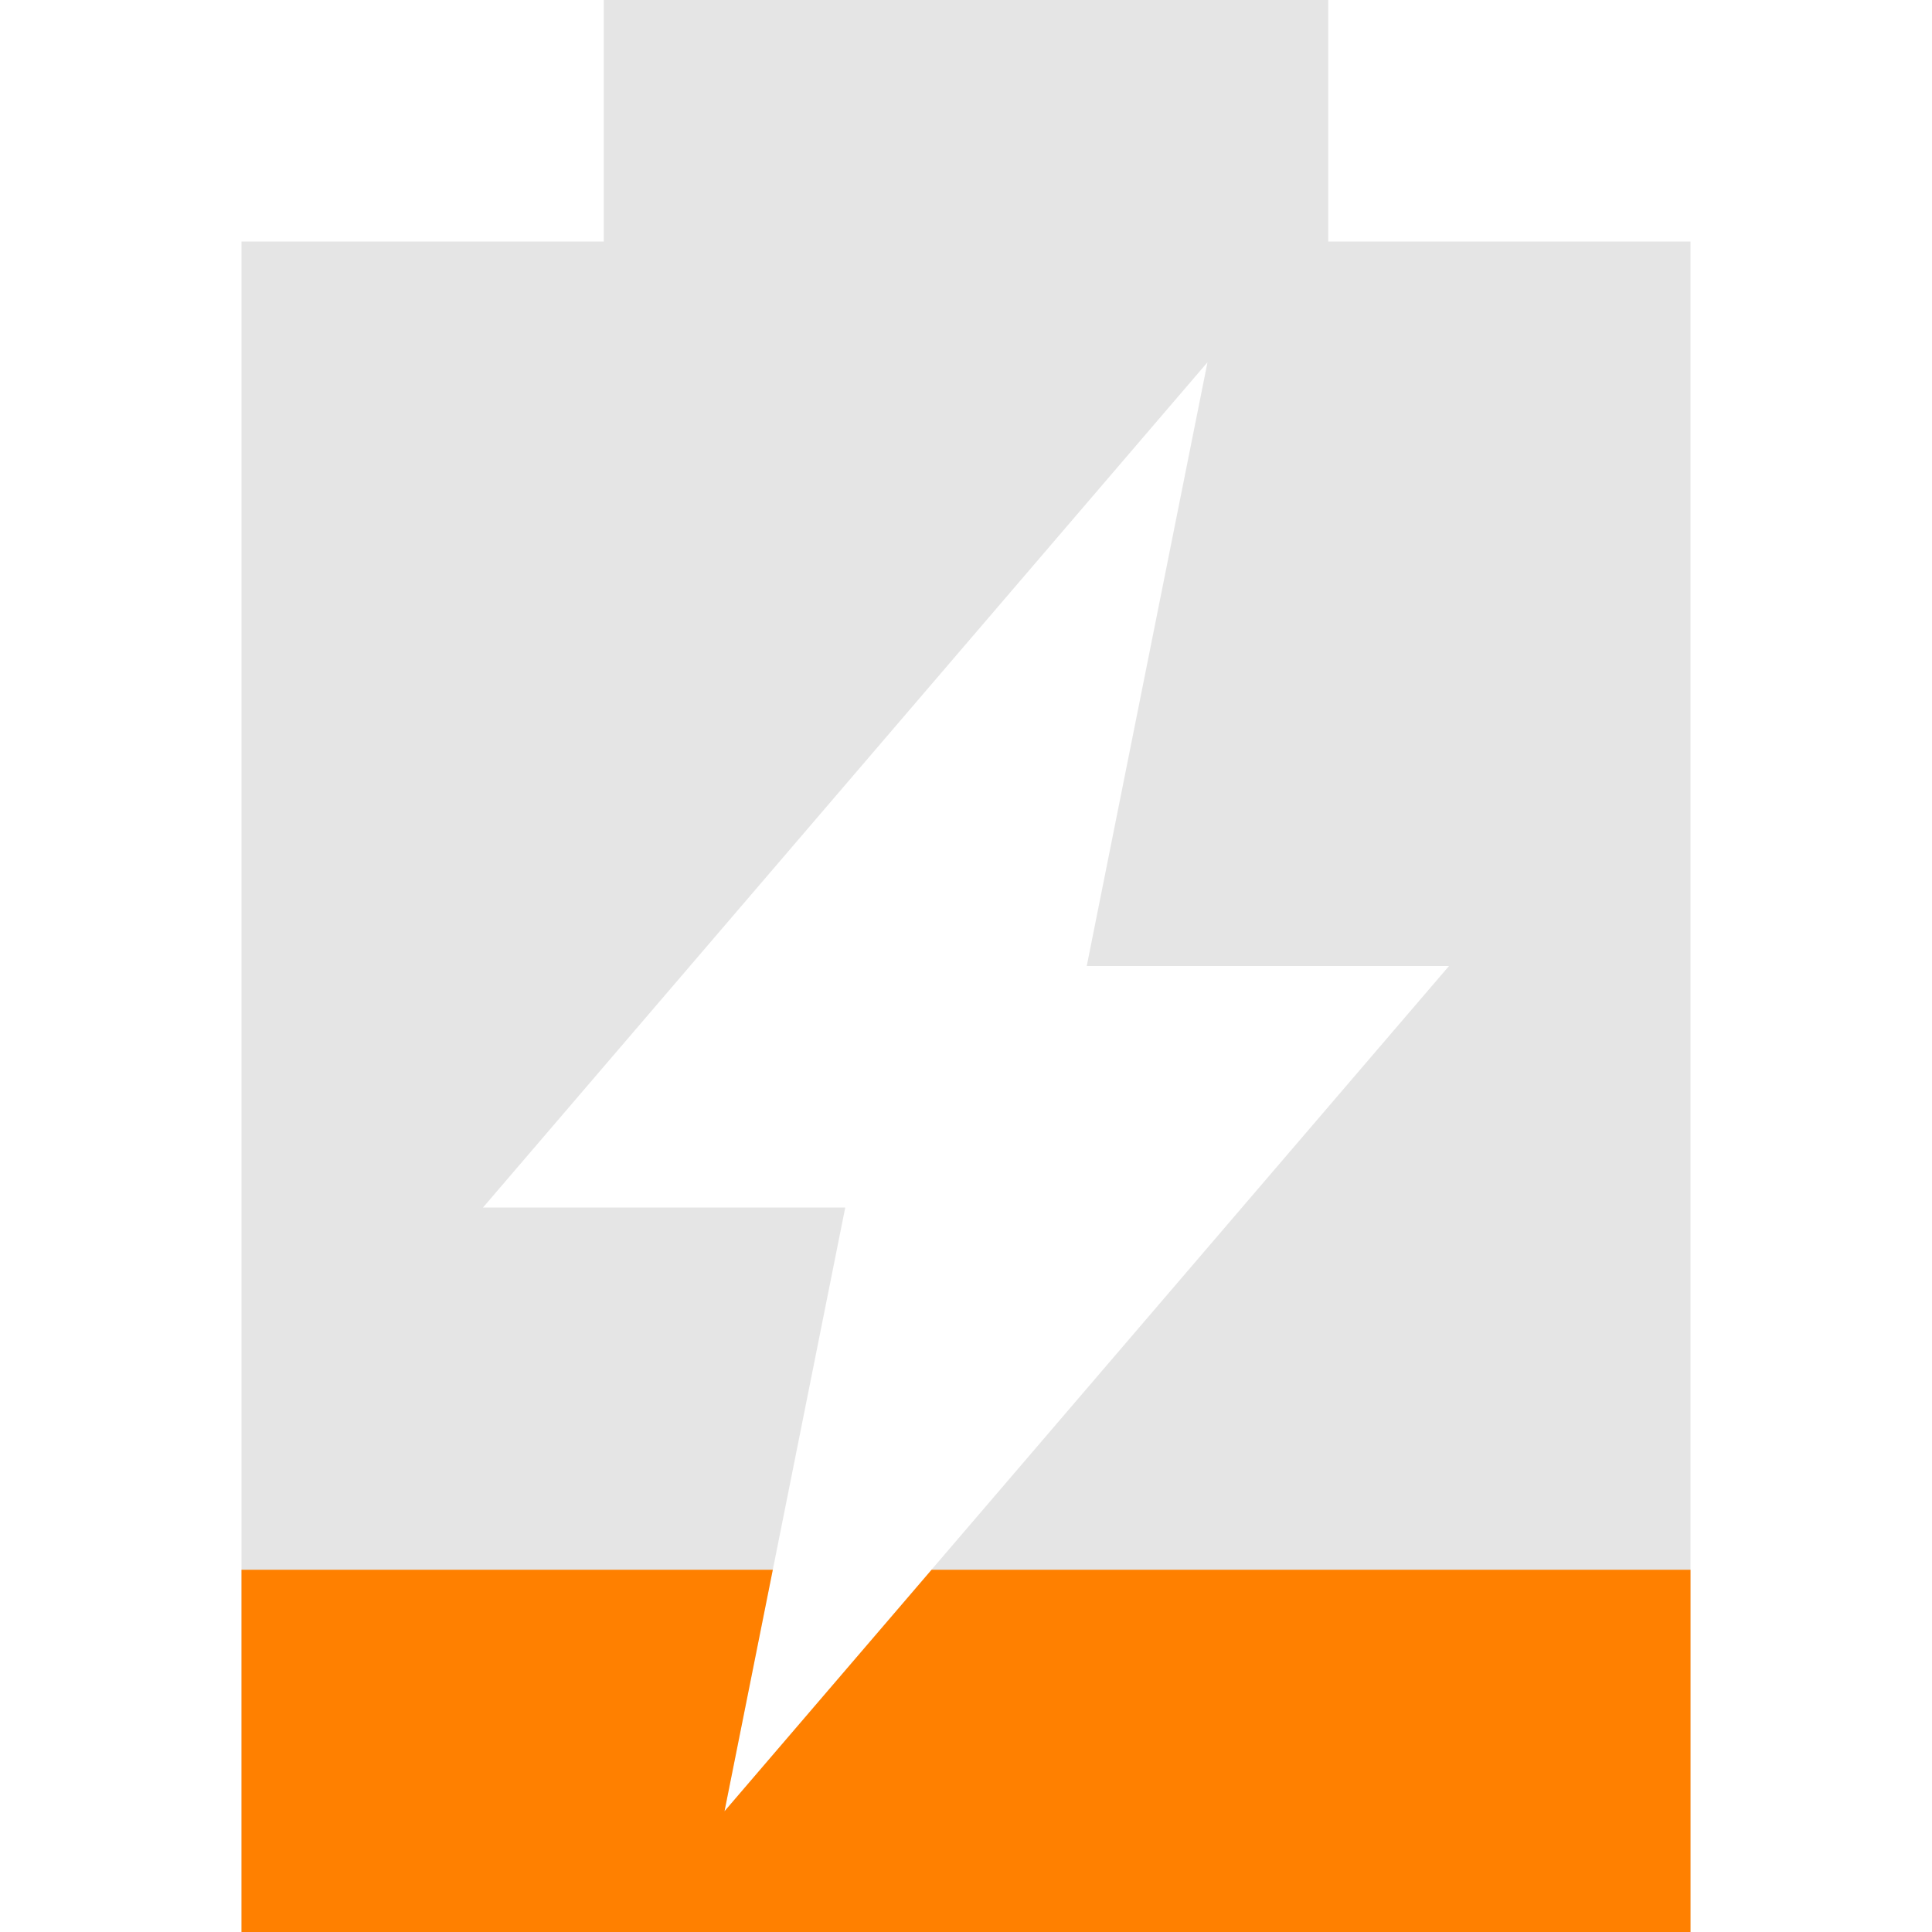
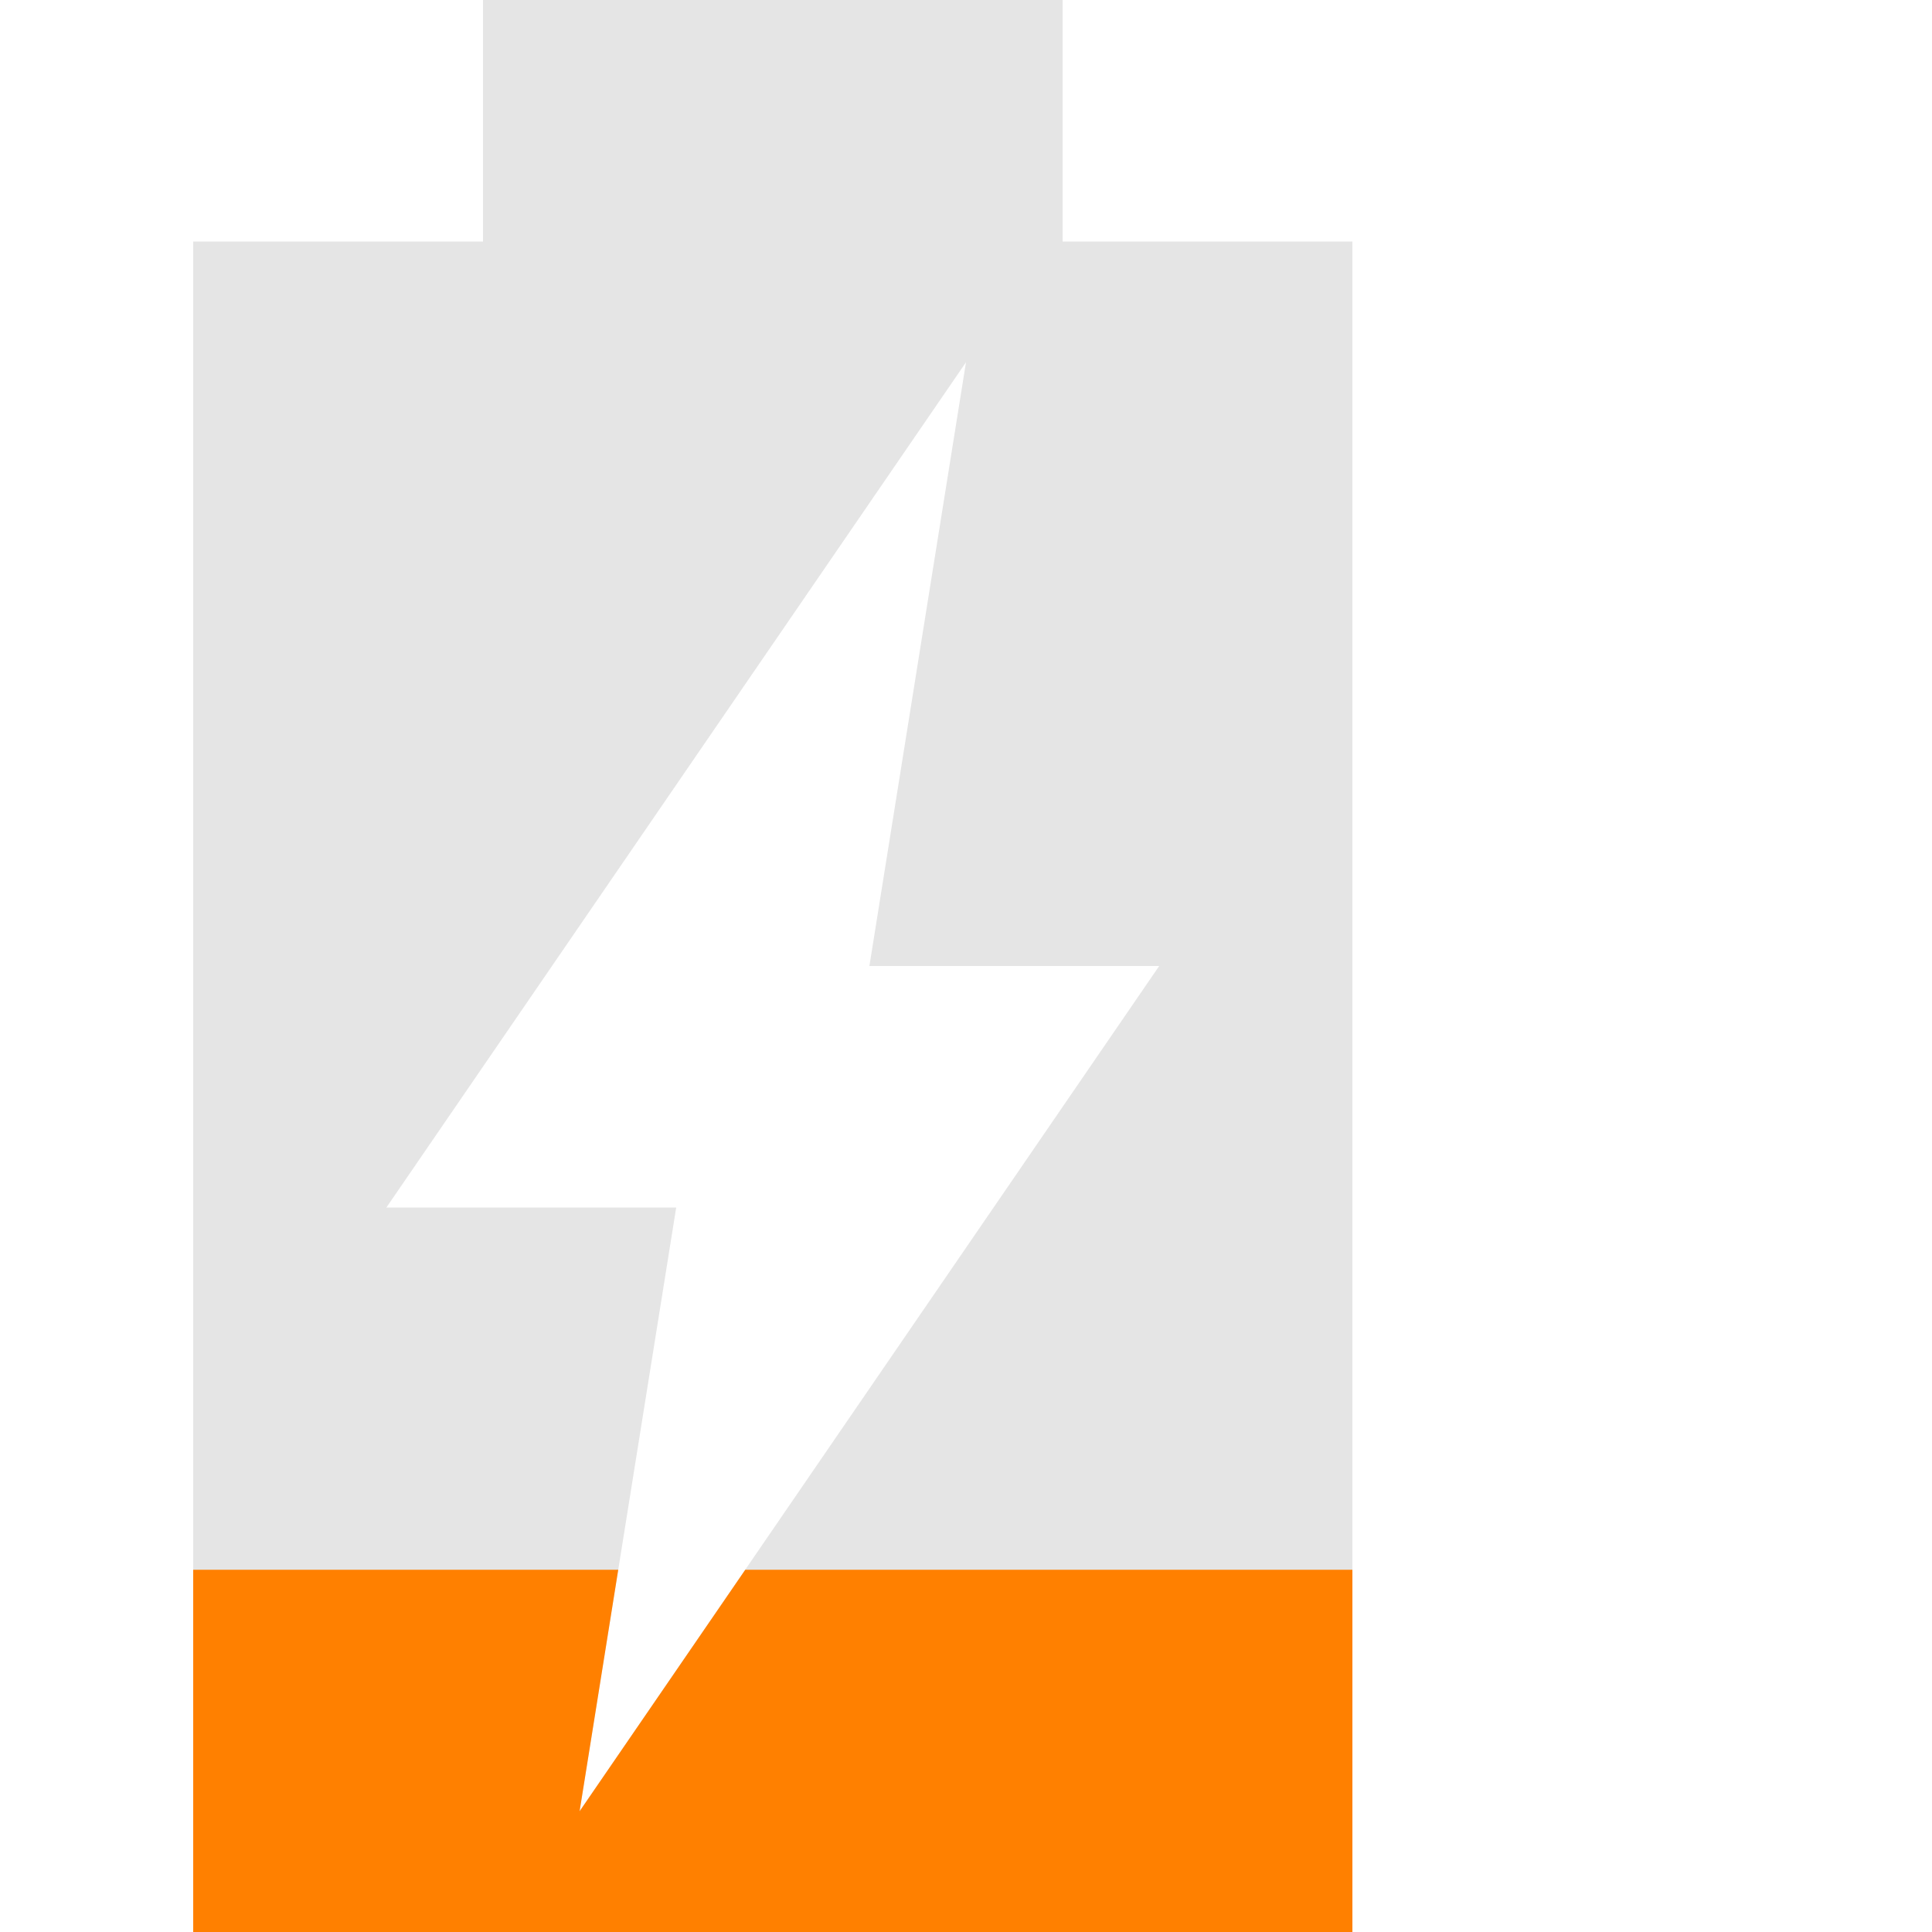
<svg xmlns="http://www.w3.org/2000/svg" viewBox="0 0 16 16">
-   <path fill="#bebebe" d="m5 0v2h-3v14h12v-14h-3v-2zm5 3l-1 5h3l-6 7 1-5h-3z" opacity=".4" />
-   <path fill="#ff8000" d="m2 13v3h12v-3h-6.285l-1.715 2 .4-2z" />
+   <g transform="scale(0.8,1)">
+     <path fill="#bebebe" d="m5 0v2h-3v14h12v-14h-3v-2zm5 3l-1 5h3l-6 7 1-5h-3z" opacity=".4" />
+     <path fill="#ff8000" d="m2 13v3h12v-3h-6.285l-1.715 2 .4-2z" />
+   </g>
</svg>
